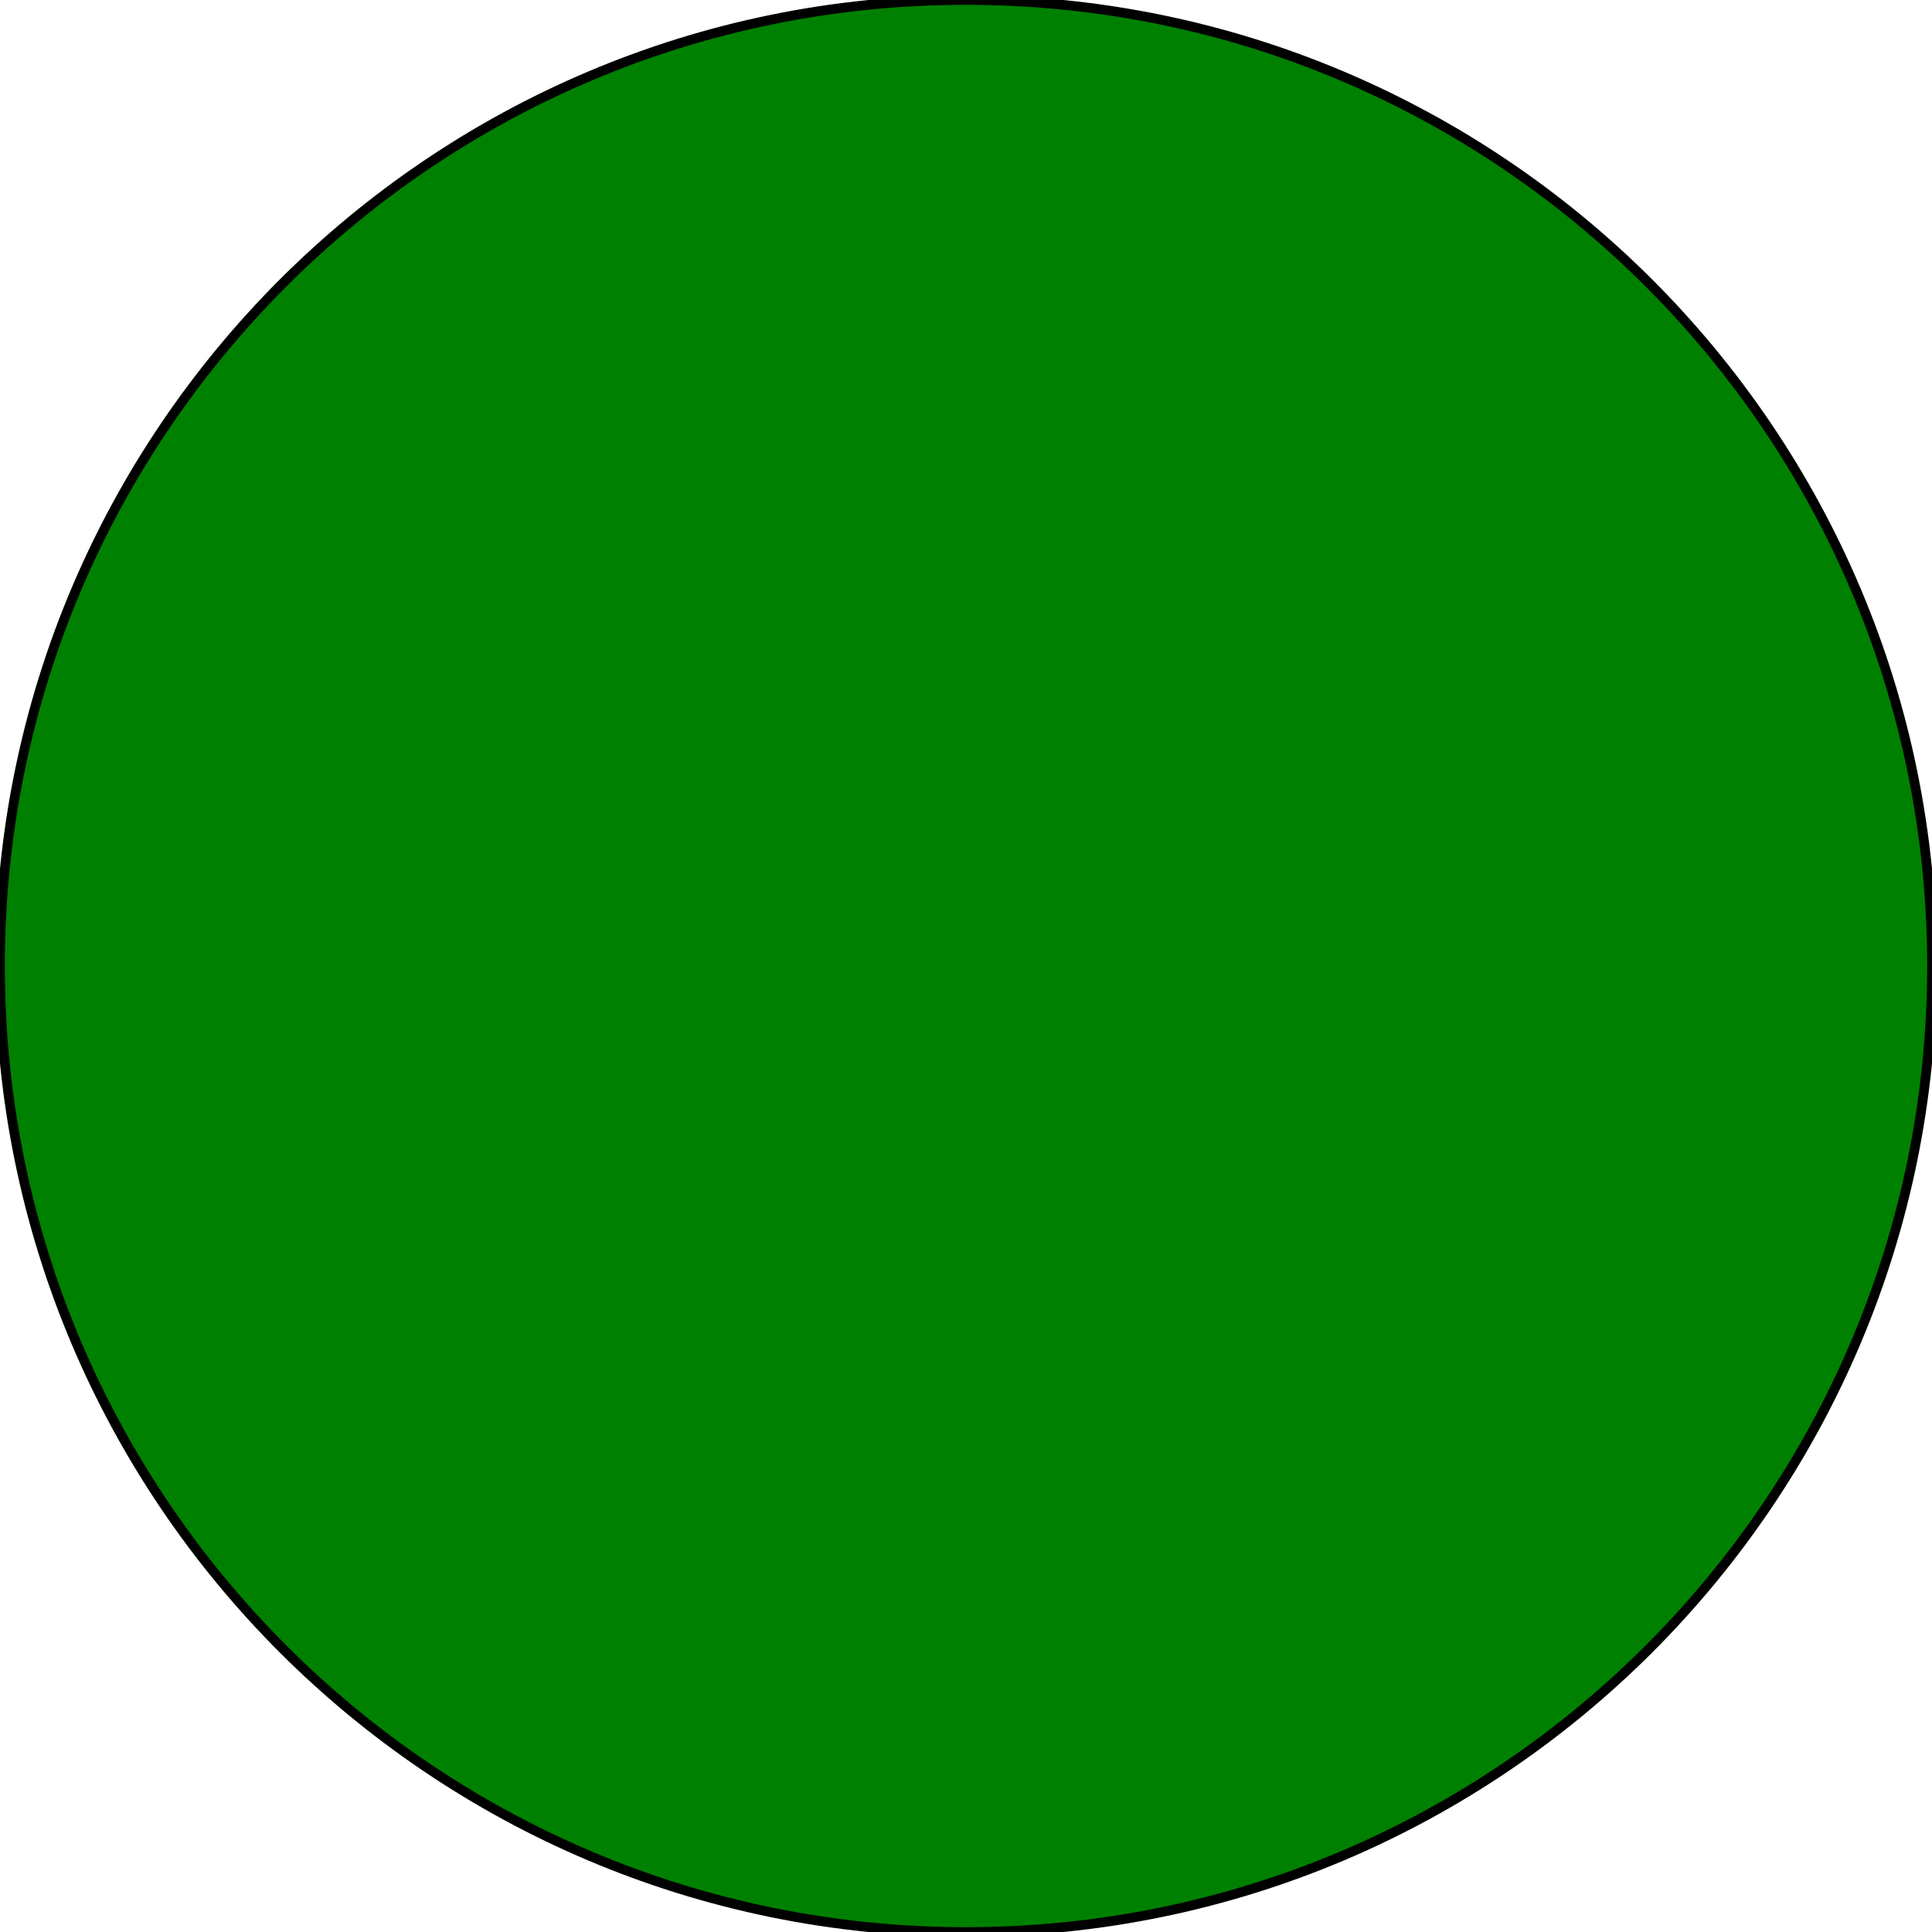
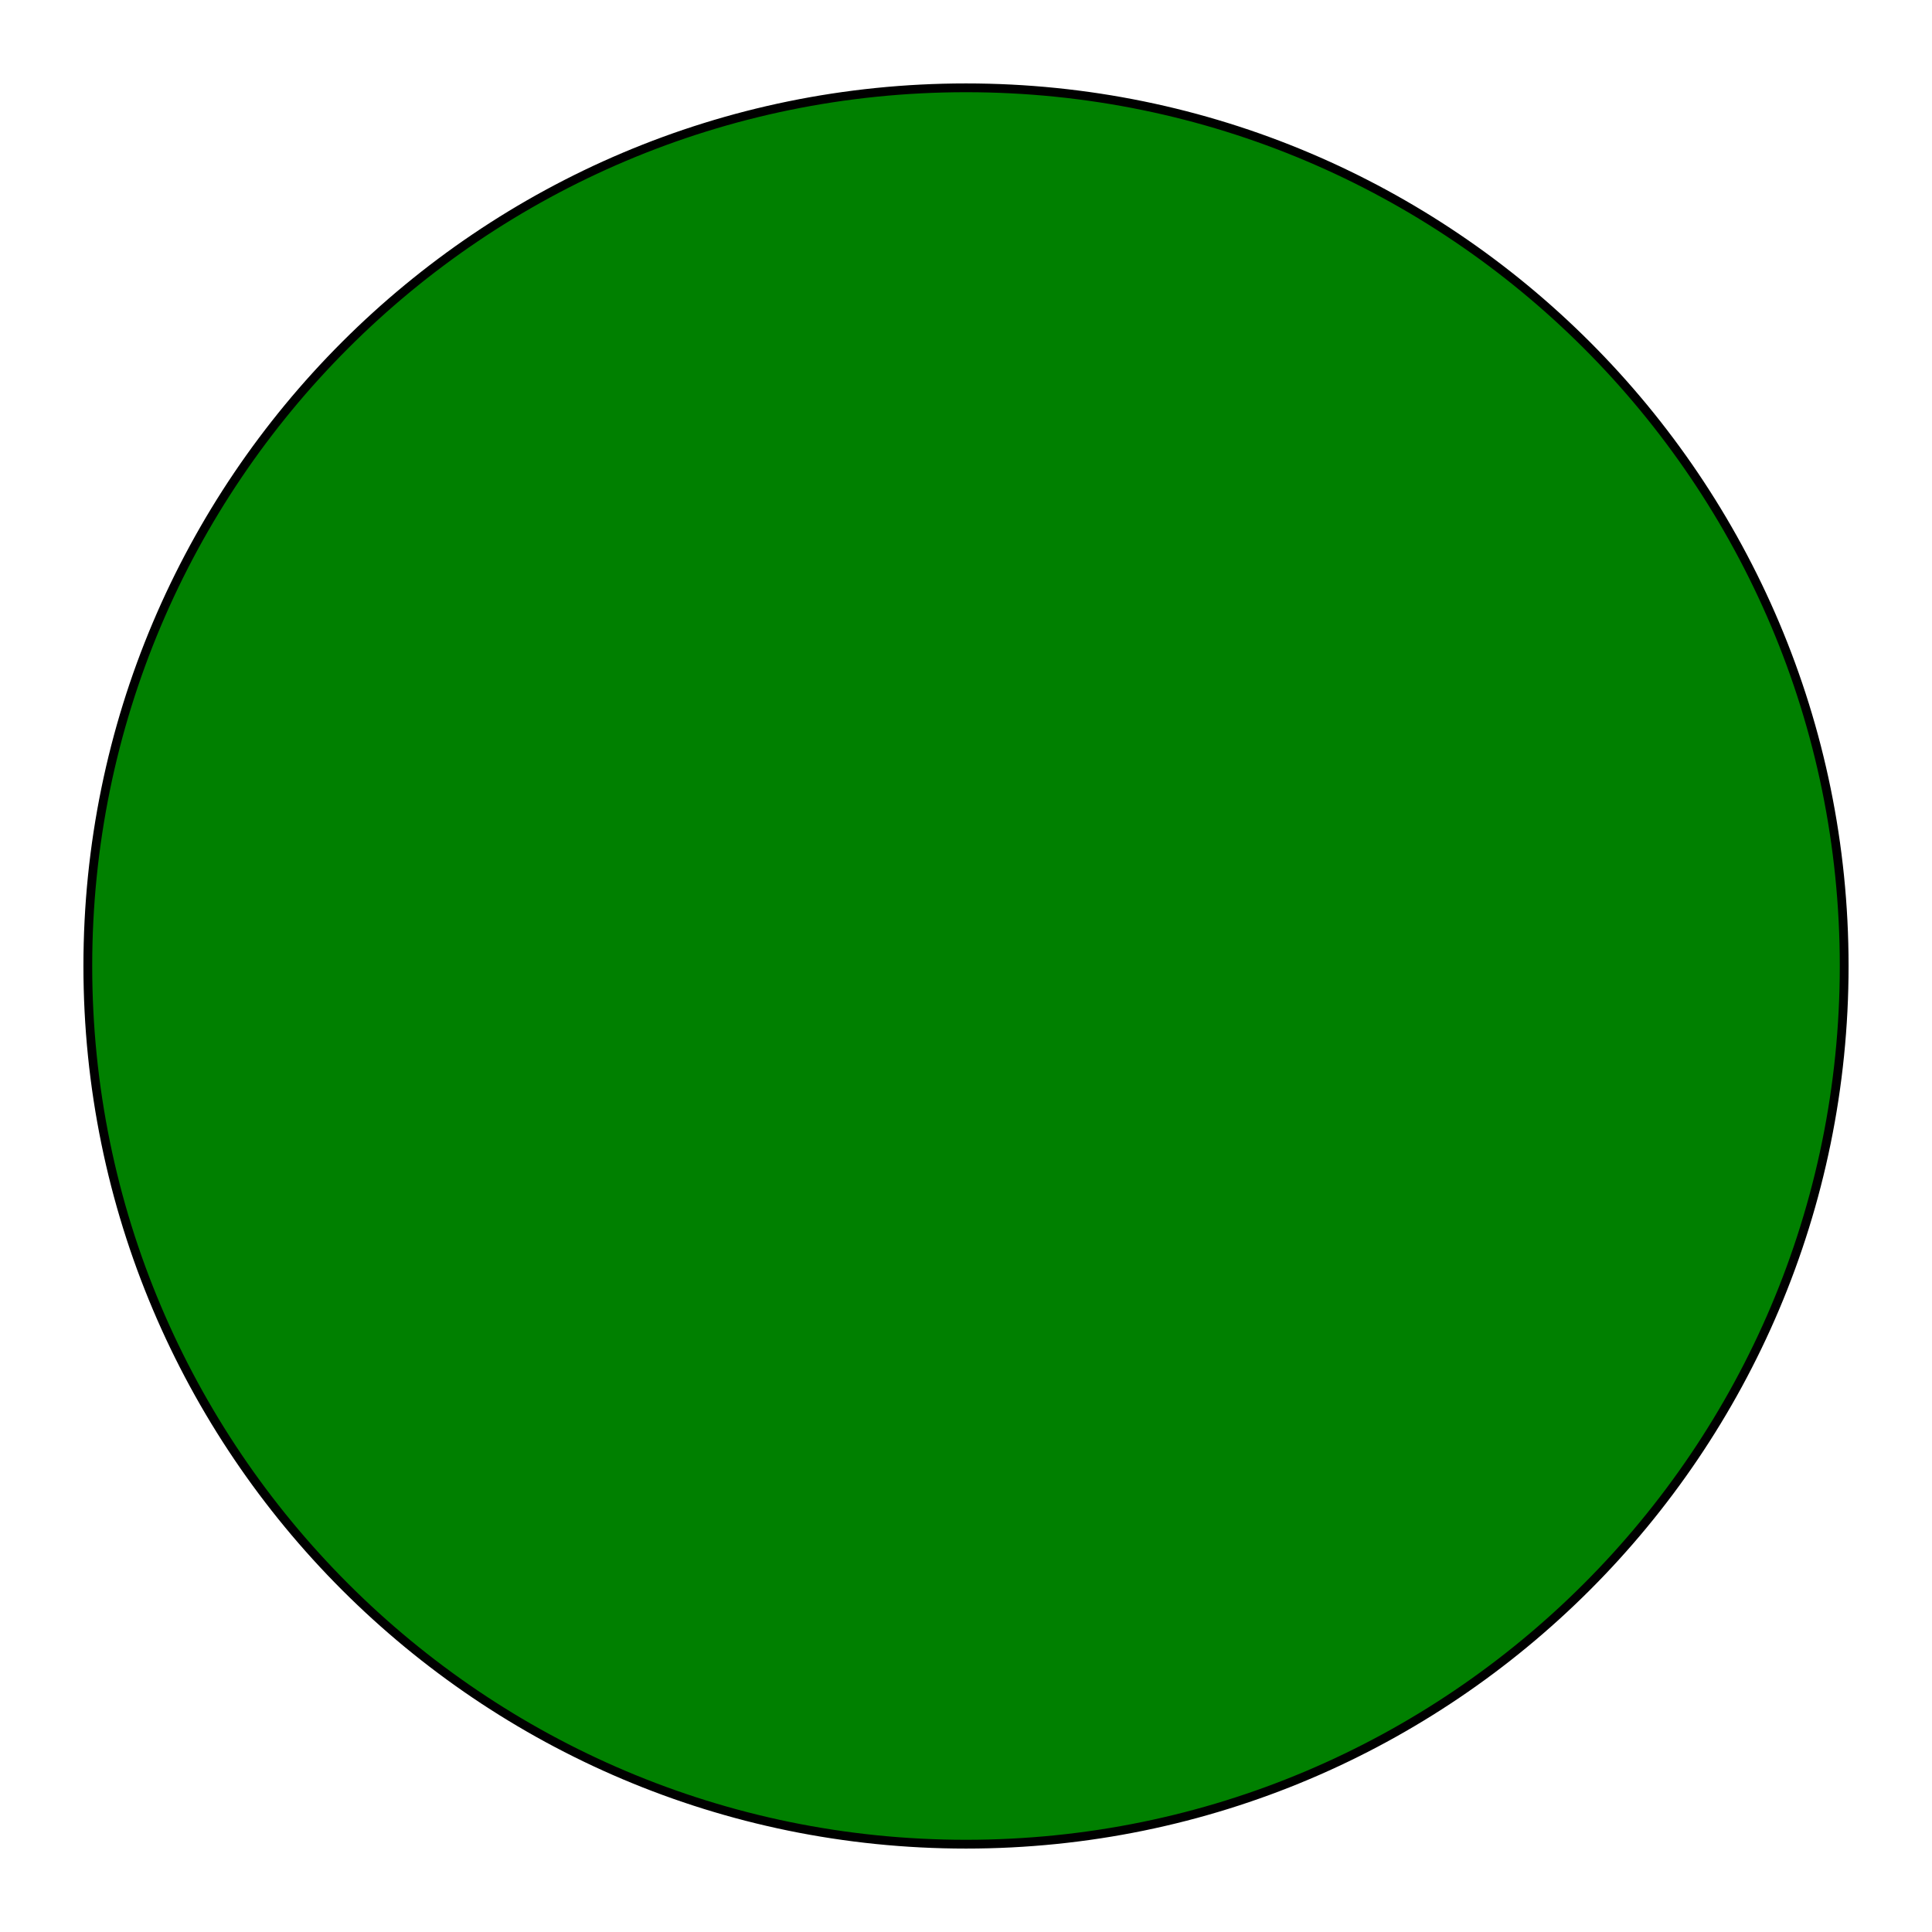
<svg xmlns="http://www.w3.org/2000/svg" version="1.1" width="200.0" height="200" font-size="1" viewBox="0 0 200 200">
  <g>
-     <g transform="matrix(100,0.0,0.0,100,100,100)">
+     <g transform="matrix(90.90909,0.0,0.0,90.90909,100,100.0)">
      <g stroke="rgb(0,0,0)" stroke-opacity="1.0" fill="rgb(0,128,0)" fill-opacity="1.0" stroke-width="1.0e-2" font-size="1.0em">
        <path d="M 1.0,0.0 c 0.0,-0.552 -0.448,-1.0 -1 -1.0c -0.552,-3.3817687554908895e-17 -1.0,0.448 -1.0 1c -6.763537510981779e-17,0.552 0.448,1.0 1 1.0c 0.552,1.0145306266472669e-16 1.0,-0.448 1.0 -1Z" />
      </g>
    </g>
  </g>
</svg>
